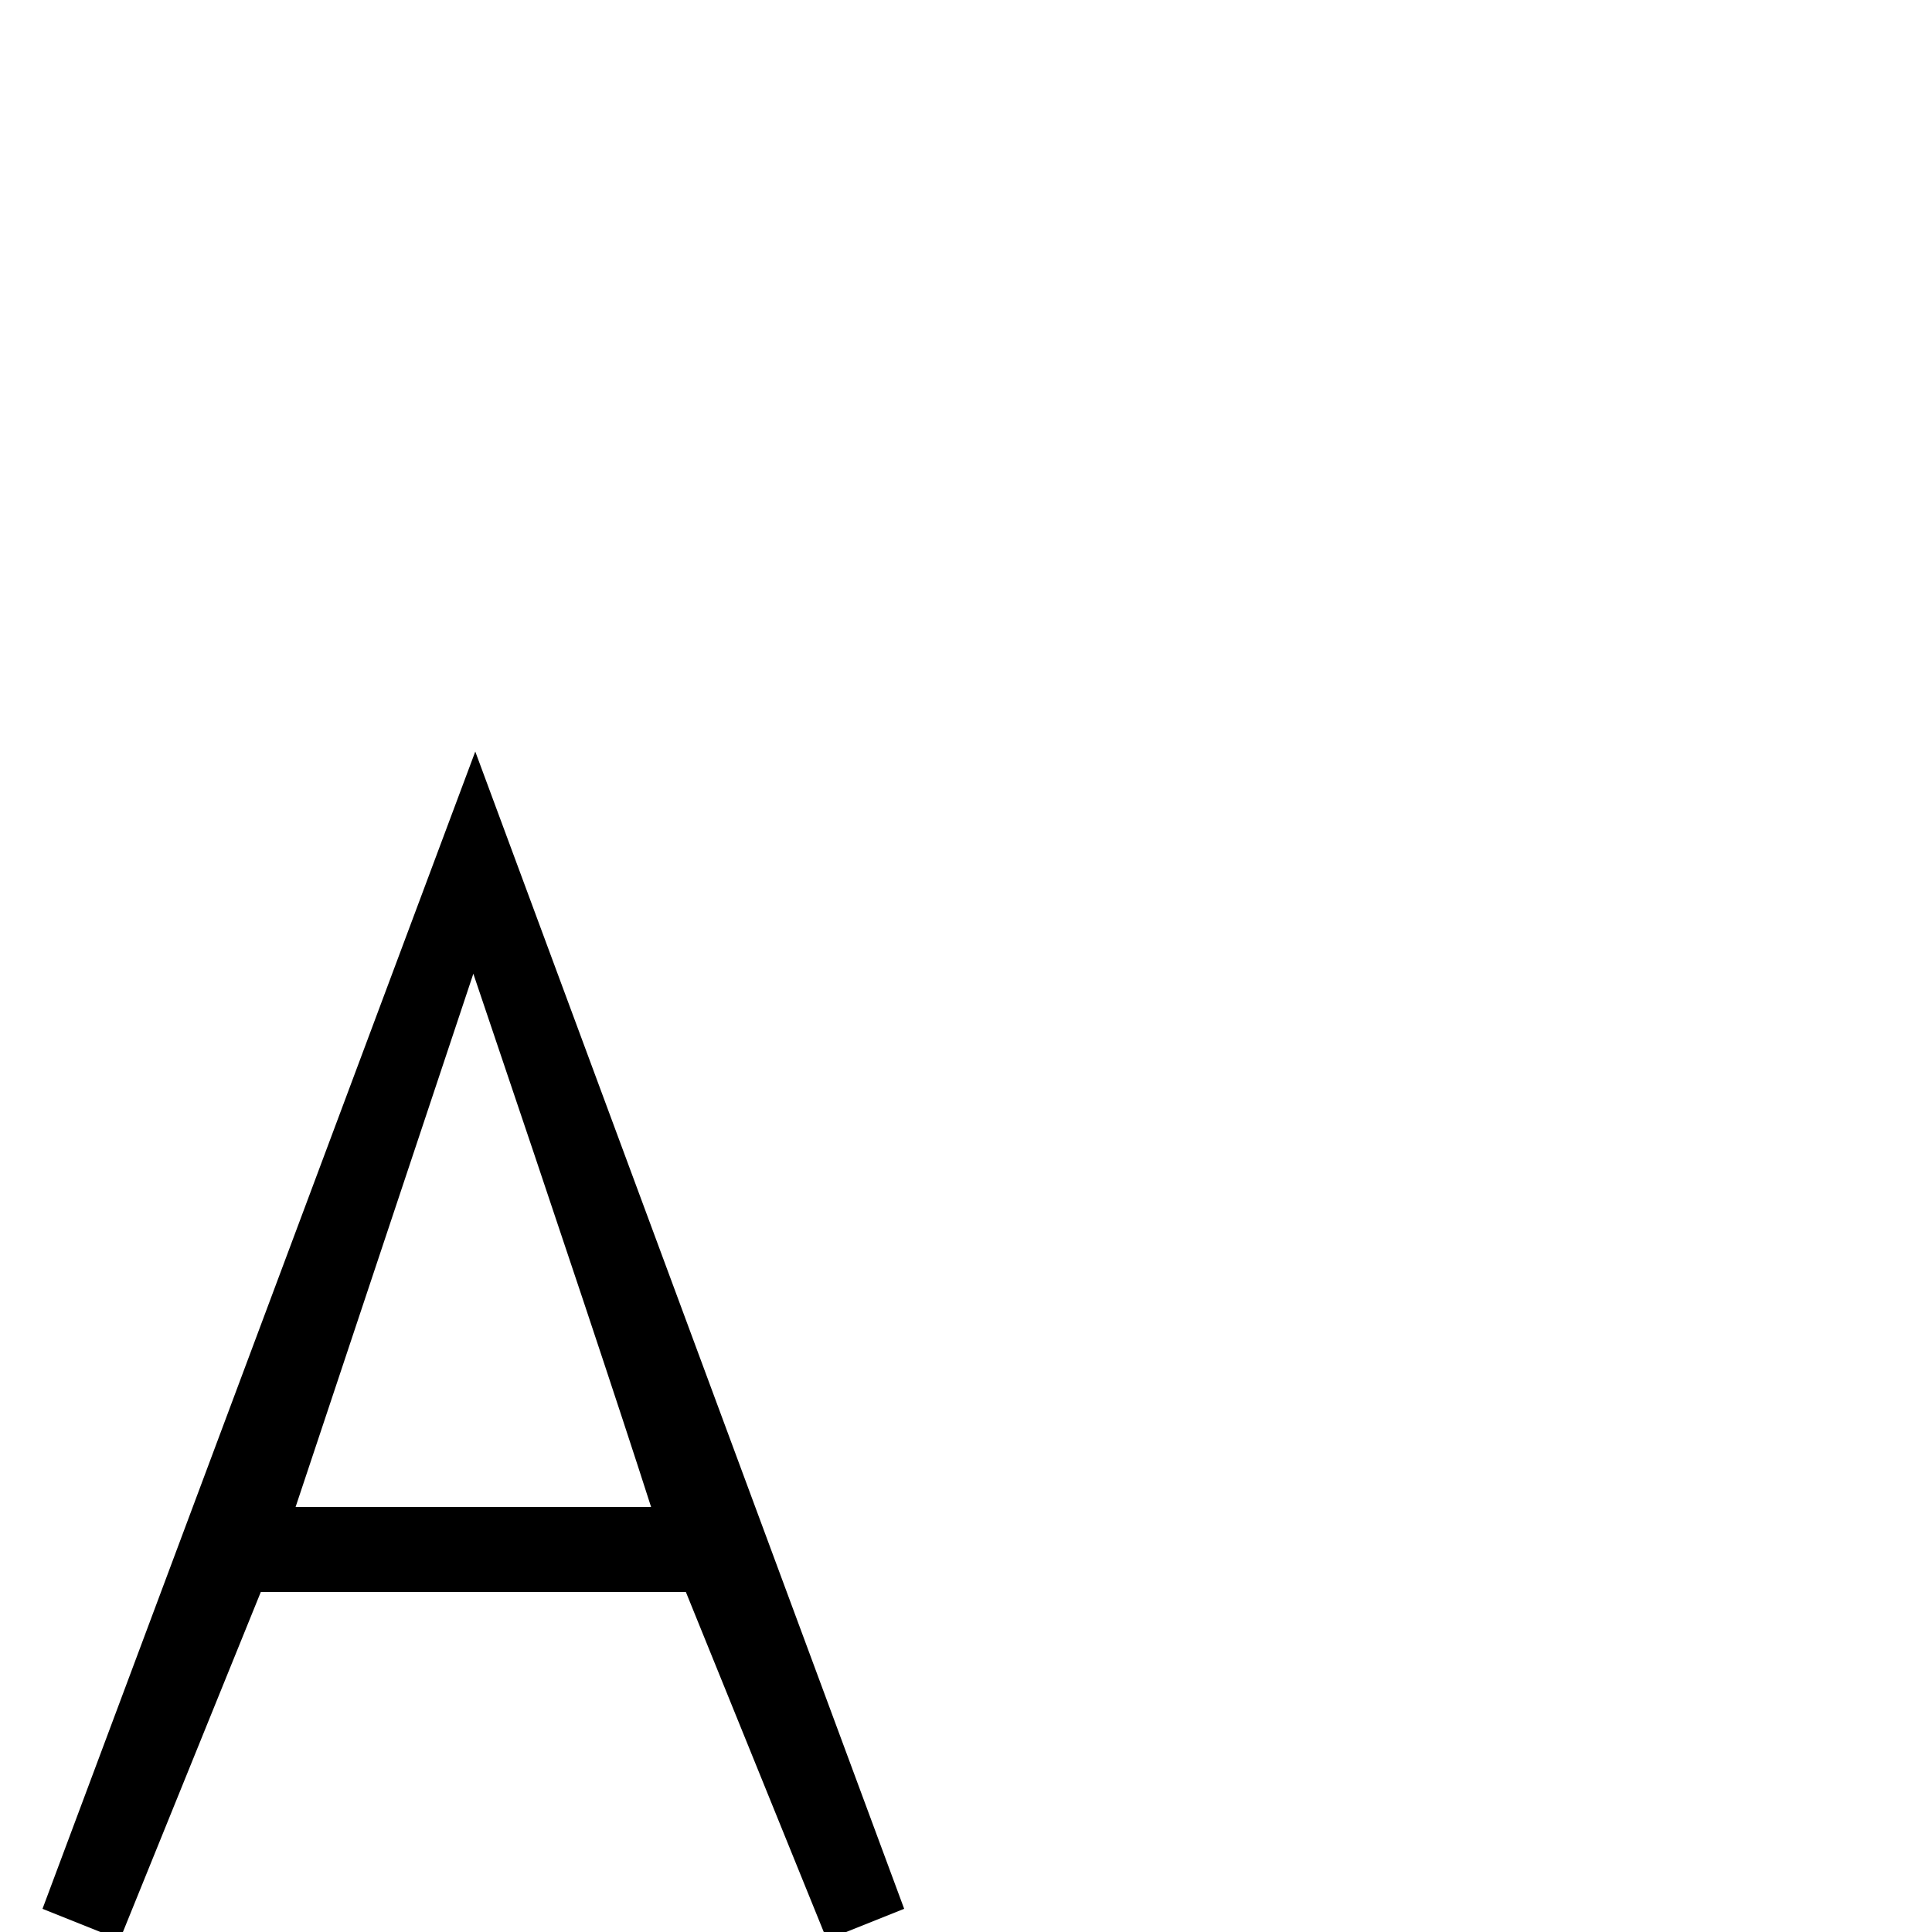
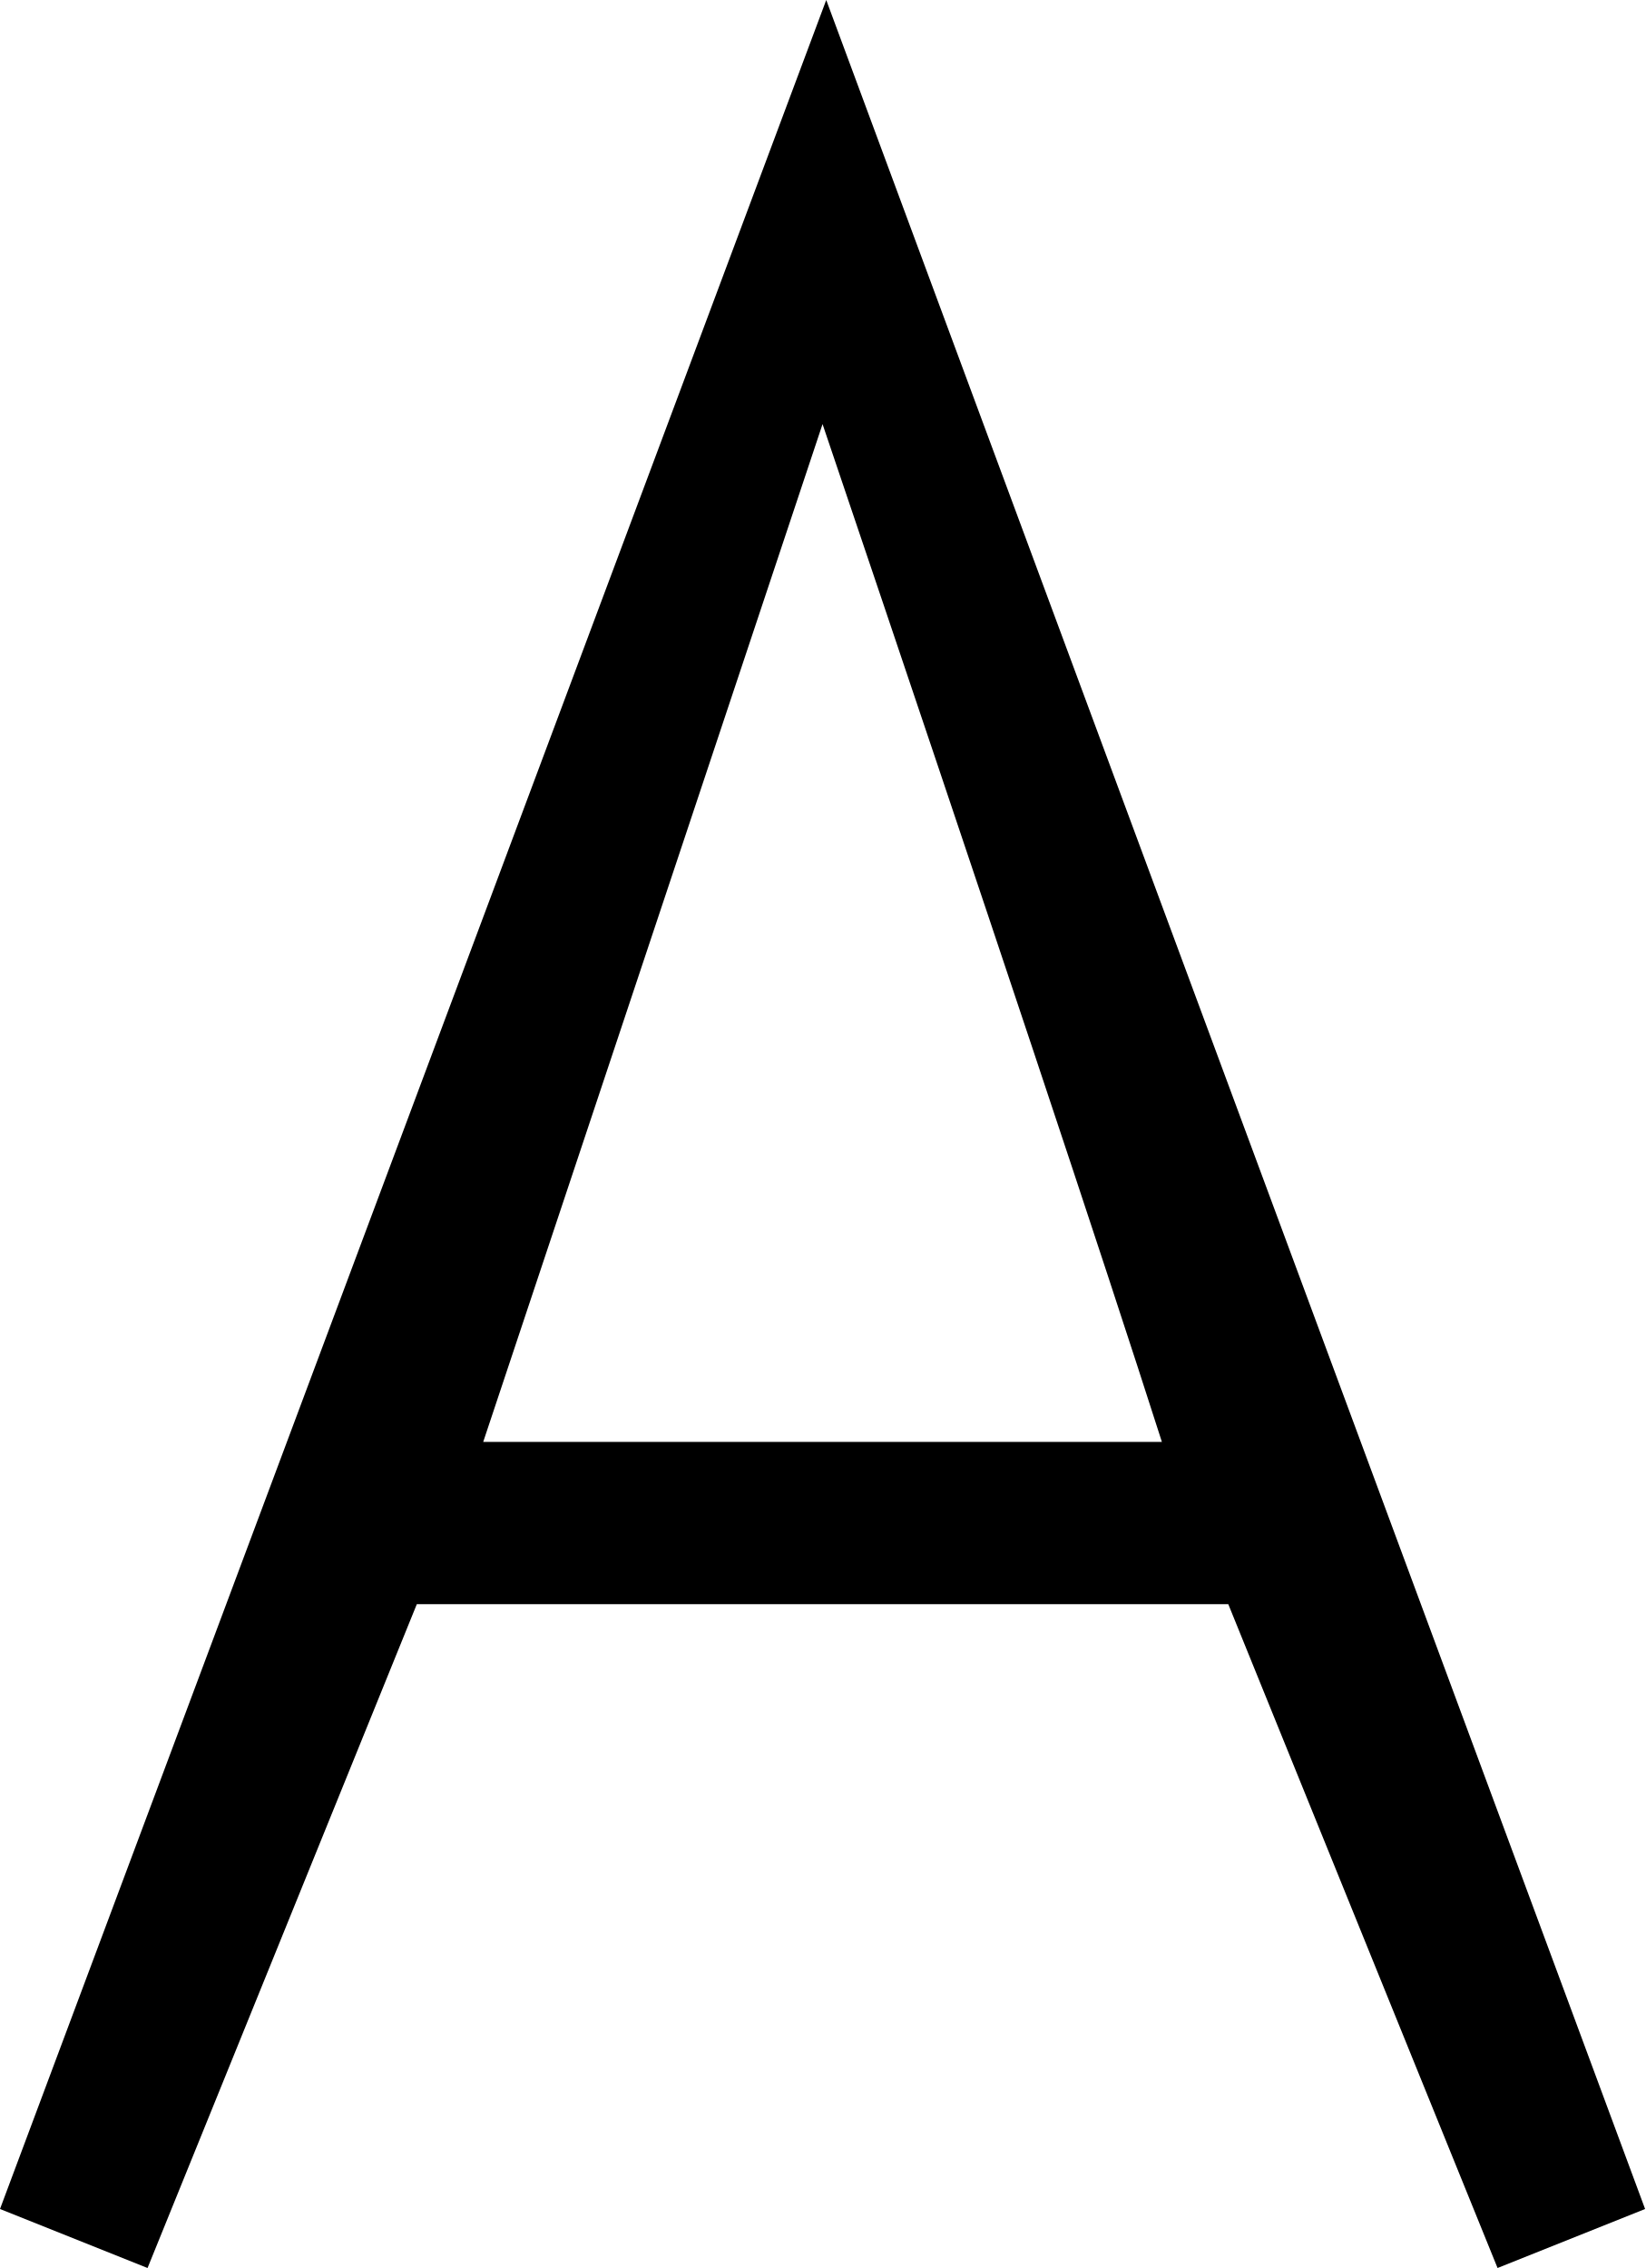
- <svg xmlns="http://www.w3.org/2000/svg" version="1.1" width="100" height="100" viewBox="0 -200 1000 1000" id="svg3001">
+ <svg xmlns="http://www.w3.org/2000/svg" version="1.1" width="44.6" height="61.5" viewBox="0 -200 446 615" id="svg3001">
  <defs id="defs3009" />
-   <g transform="matrix(1,0,0,-1,0,800)" id="g3003">
+   <g transform="matrix(1,0,0,-1,-22,411)" id="g3003">
    <path d="M 135,176 62,-4 22,12 246,611 468,12 428,-4 355,176 H 135 z m 202,44 q -24,75 -92,276 L 153,220 h 184 z" id="path3005" style="fill:currentColor" />
  </g>
</svg>
